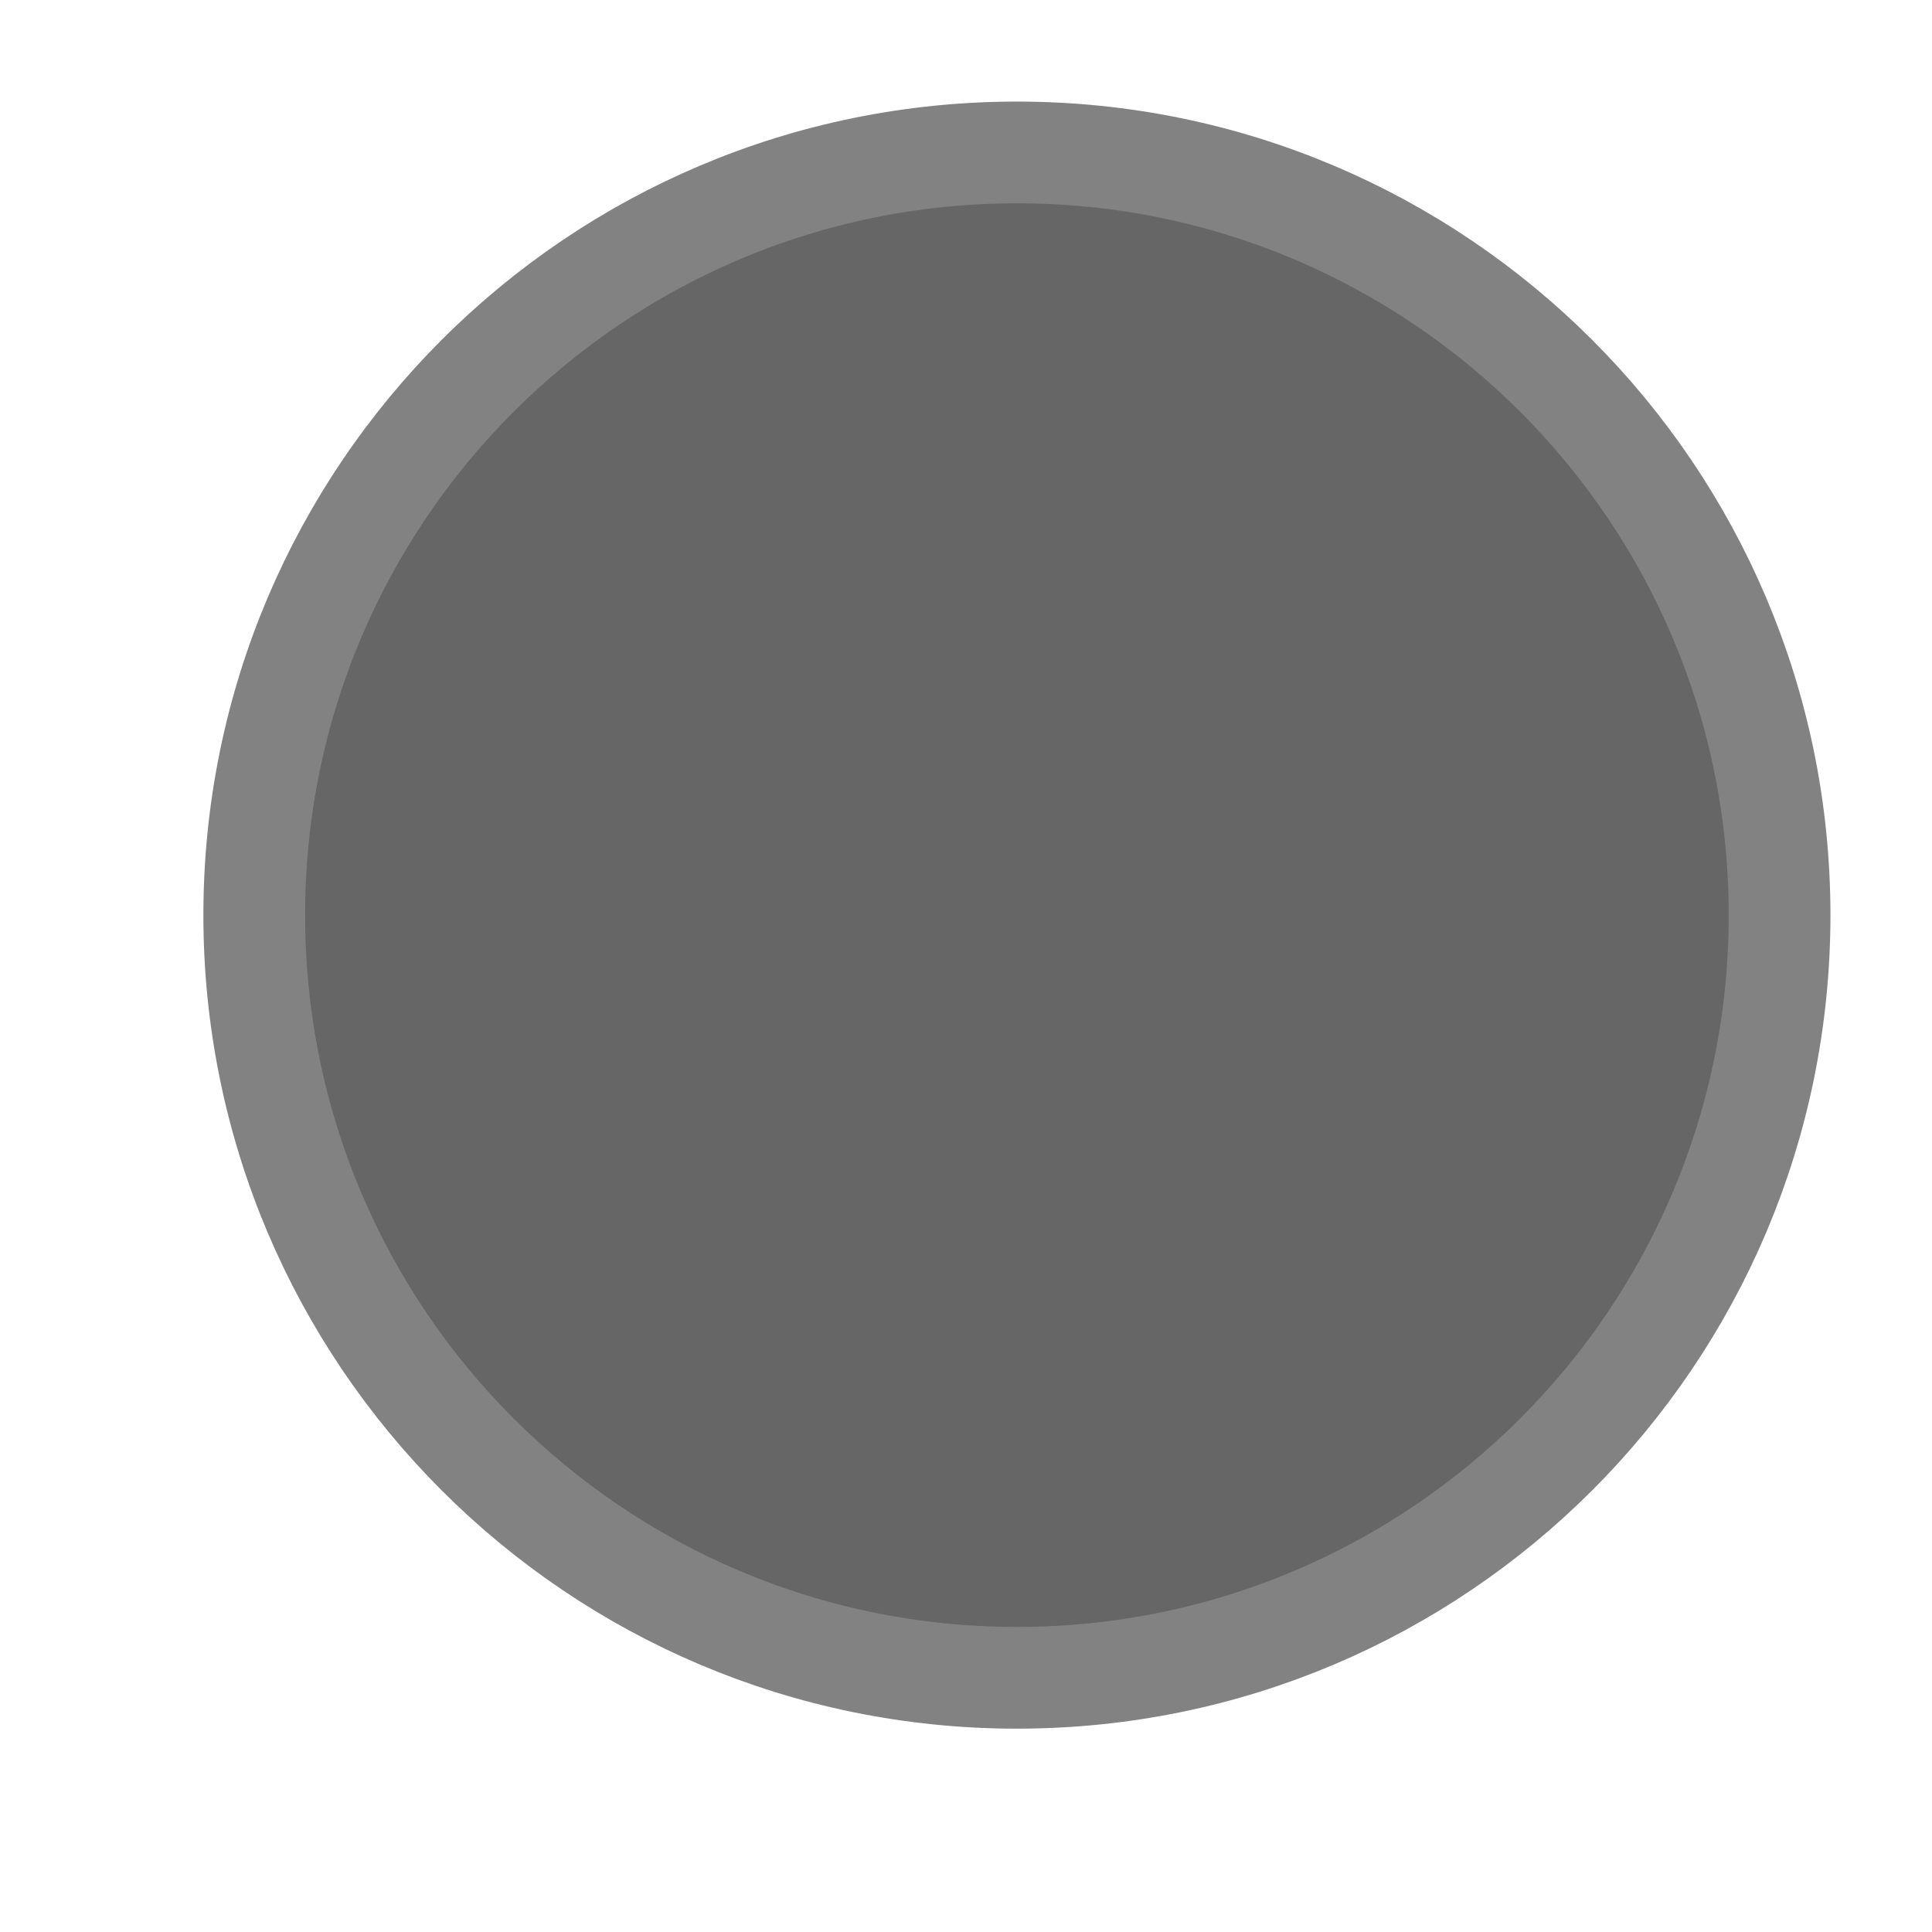
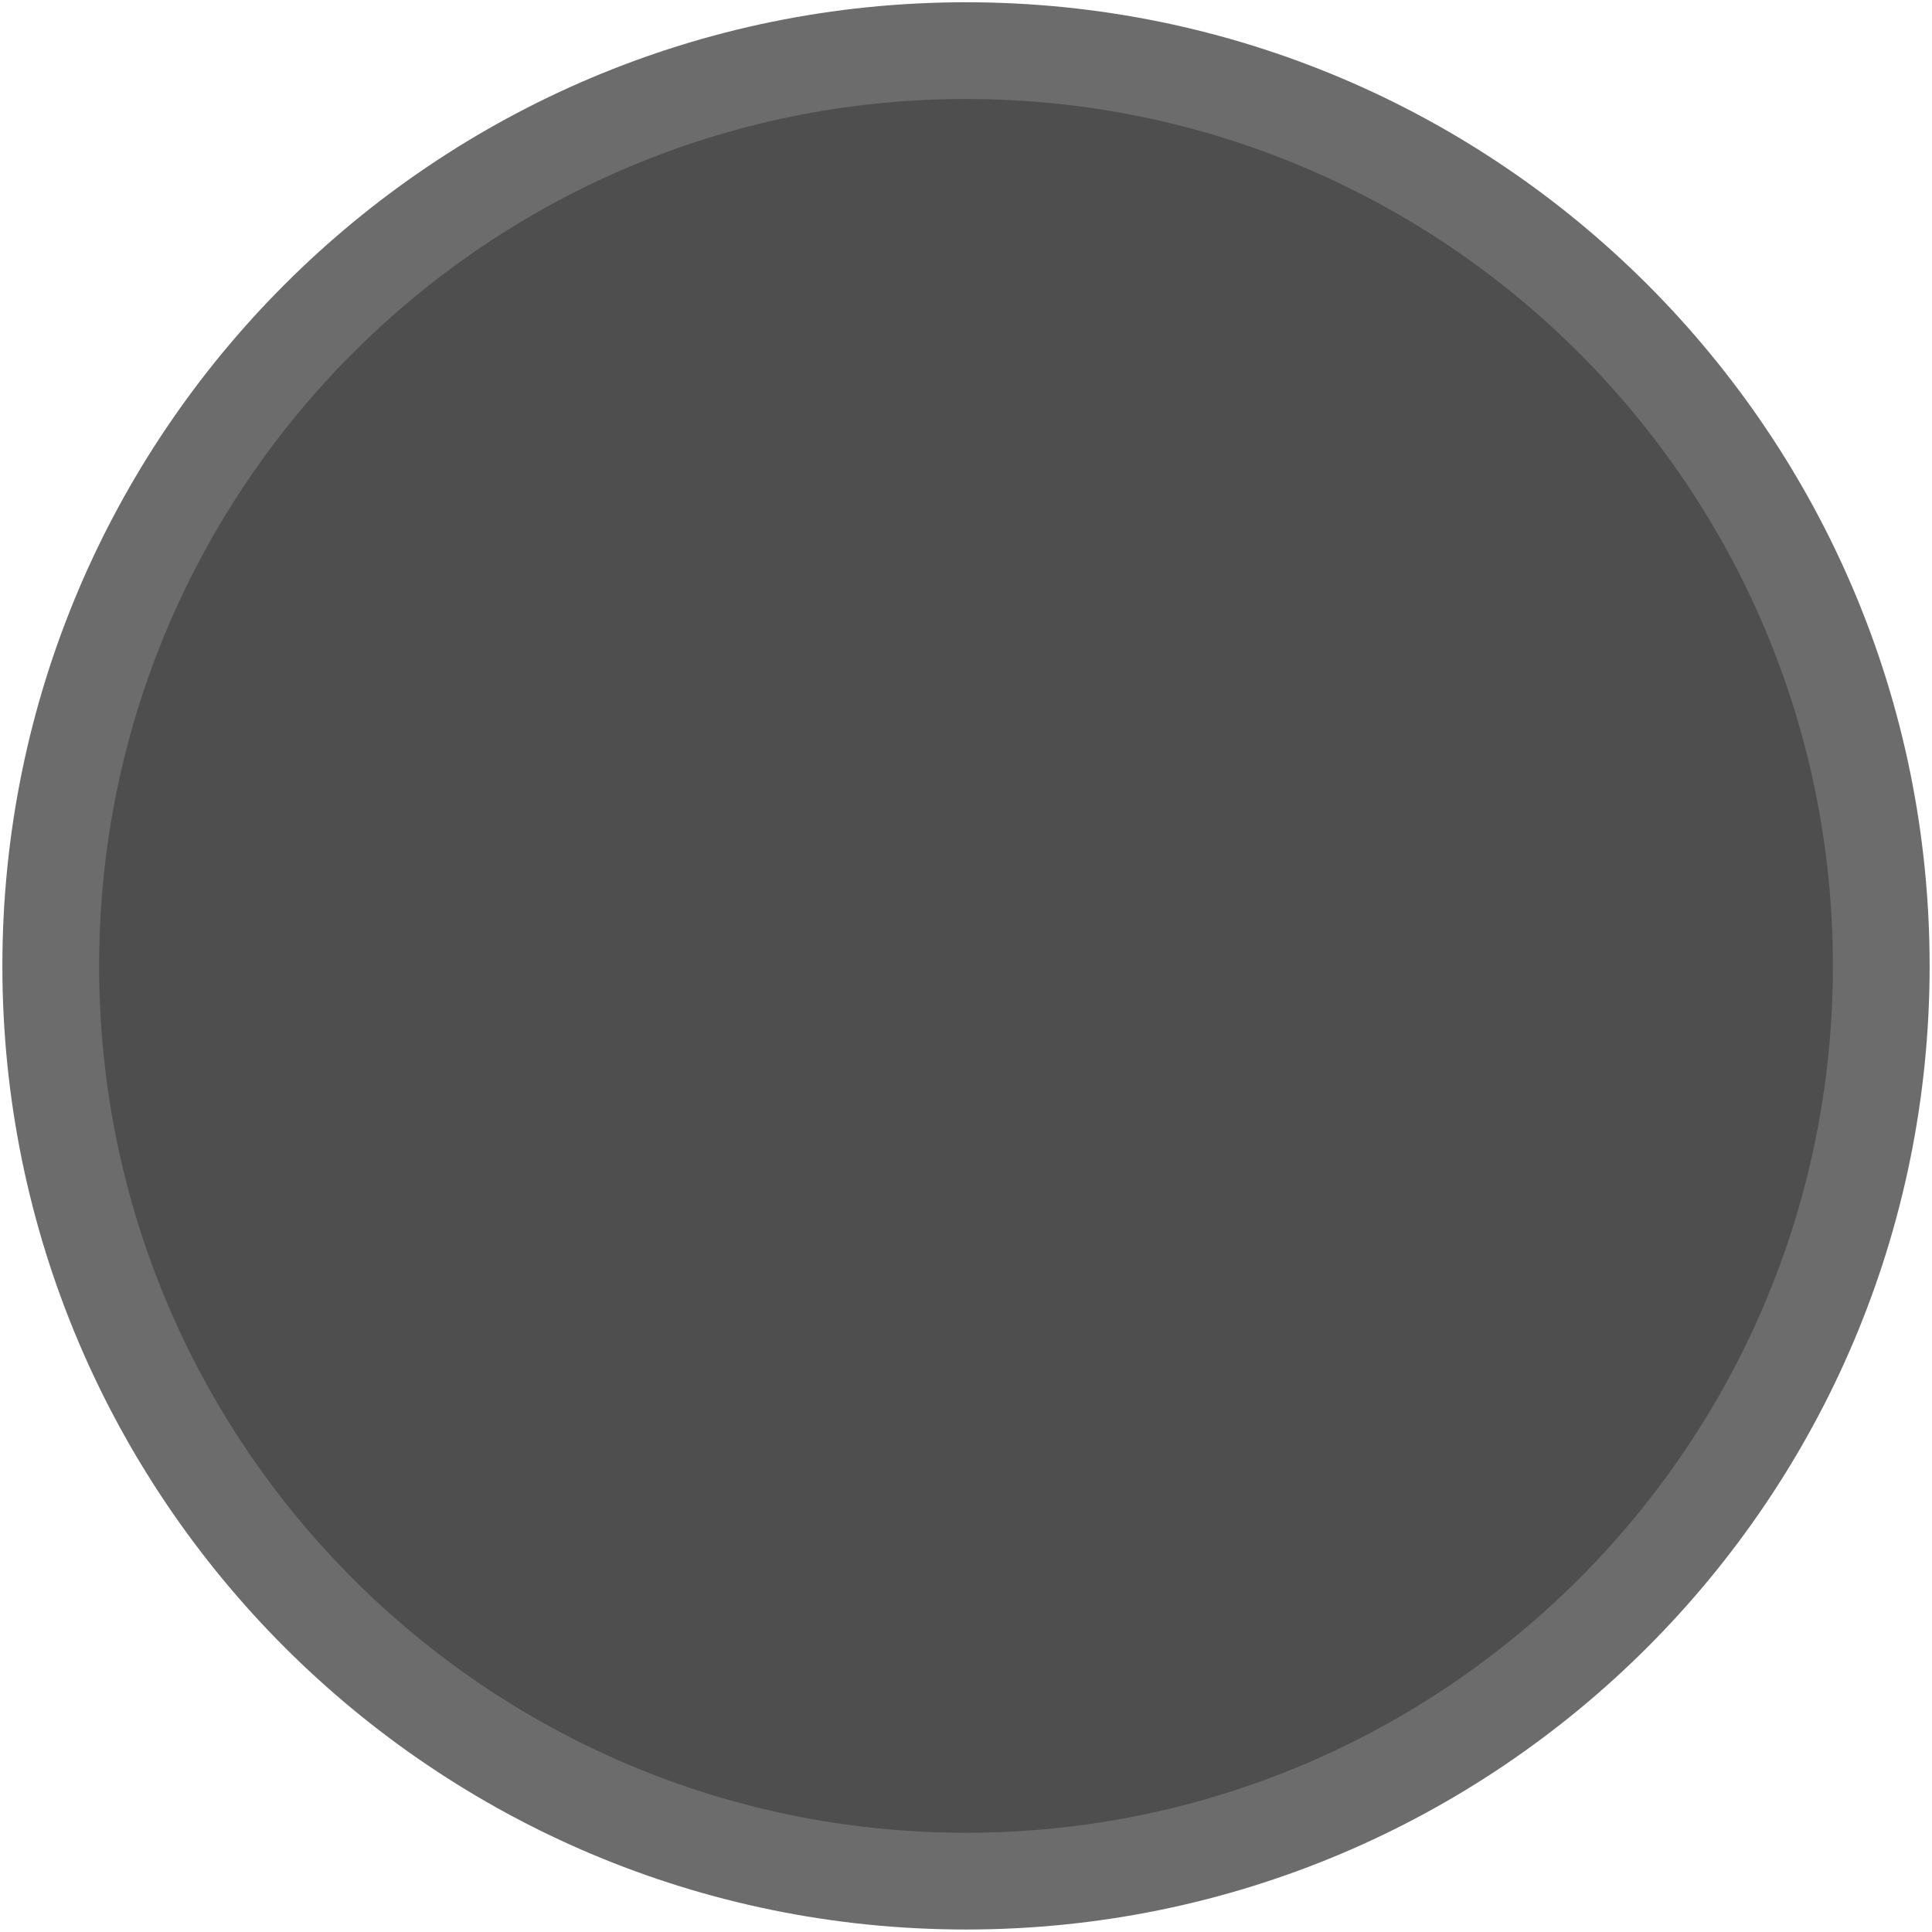
- <svg xmlns="http://www.w3.org/2000/svg" width="19" height="19" viewBox="0 0 5.027 5.027" version="1.1" id="svg8">
+ <svg xmlns="http://www.w3.org/2000/svg" id="svg8" version="1.1" viewBox="0 0 5.292 5.292" height="20" width="20">
  <defs id="defs2" />
-   <g id="layer1" transform="matrix(0.8021109,0,0,0.8021264,0.5235831,-233.728)">
-     <circle style="opacity:1;fill:#666666;fill-opacity:1;stroke:#828282;stroke-width:0.33;stroke-linecap:round;stroke-linejoin:miter;stroke-miterlimit:4;stroke-dasharray:none;stroke-opacity:1;paint-order:markers fill stroke" id="path815" cx="2.646" cy="294.354" r="2.474" />
+   <g transform="translate(0,-291.7083)" id="layer1">
+     <circle r="2.507" cy="294.354" cx="2.646" id="path815" style="opacity:1;fill:#4e4e4e;fill-opacity:1;stroke:#6c6c6c;stroke-width:0.265;stroke-linecap:round;stroke-linejoin:miter;stroke-miterlimit:4;stroke-dasharray:none;stroke-opacity:1;paint-order:markers fill stroke" />
  </g>
</svg>
